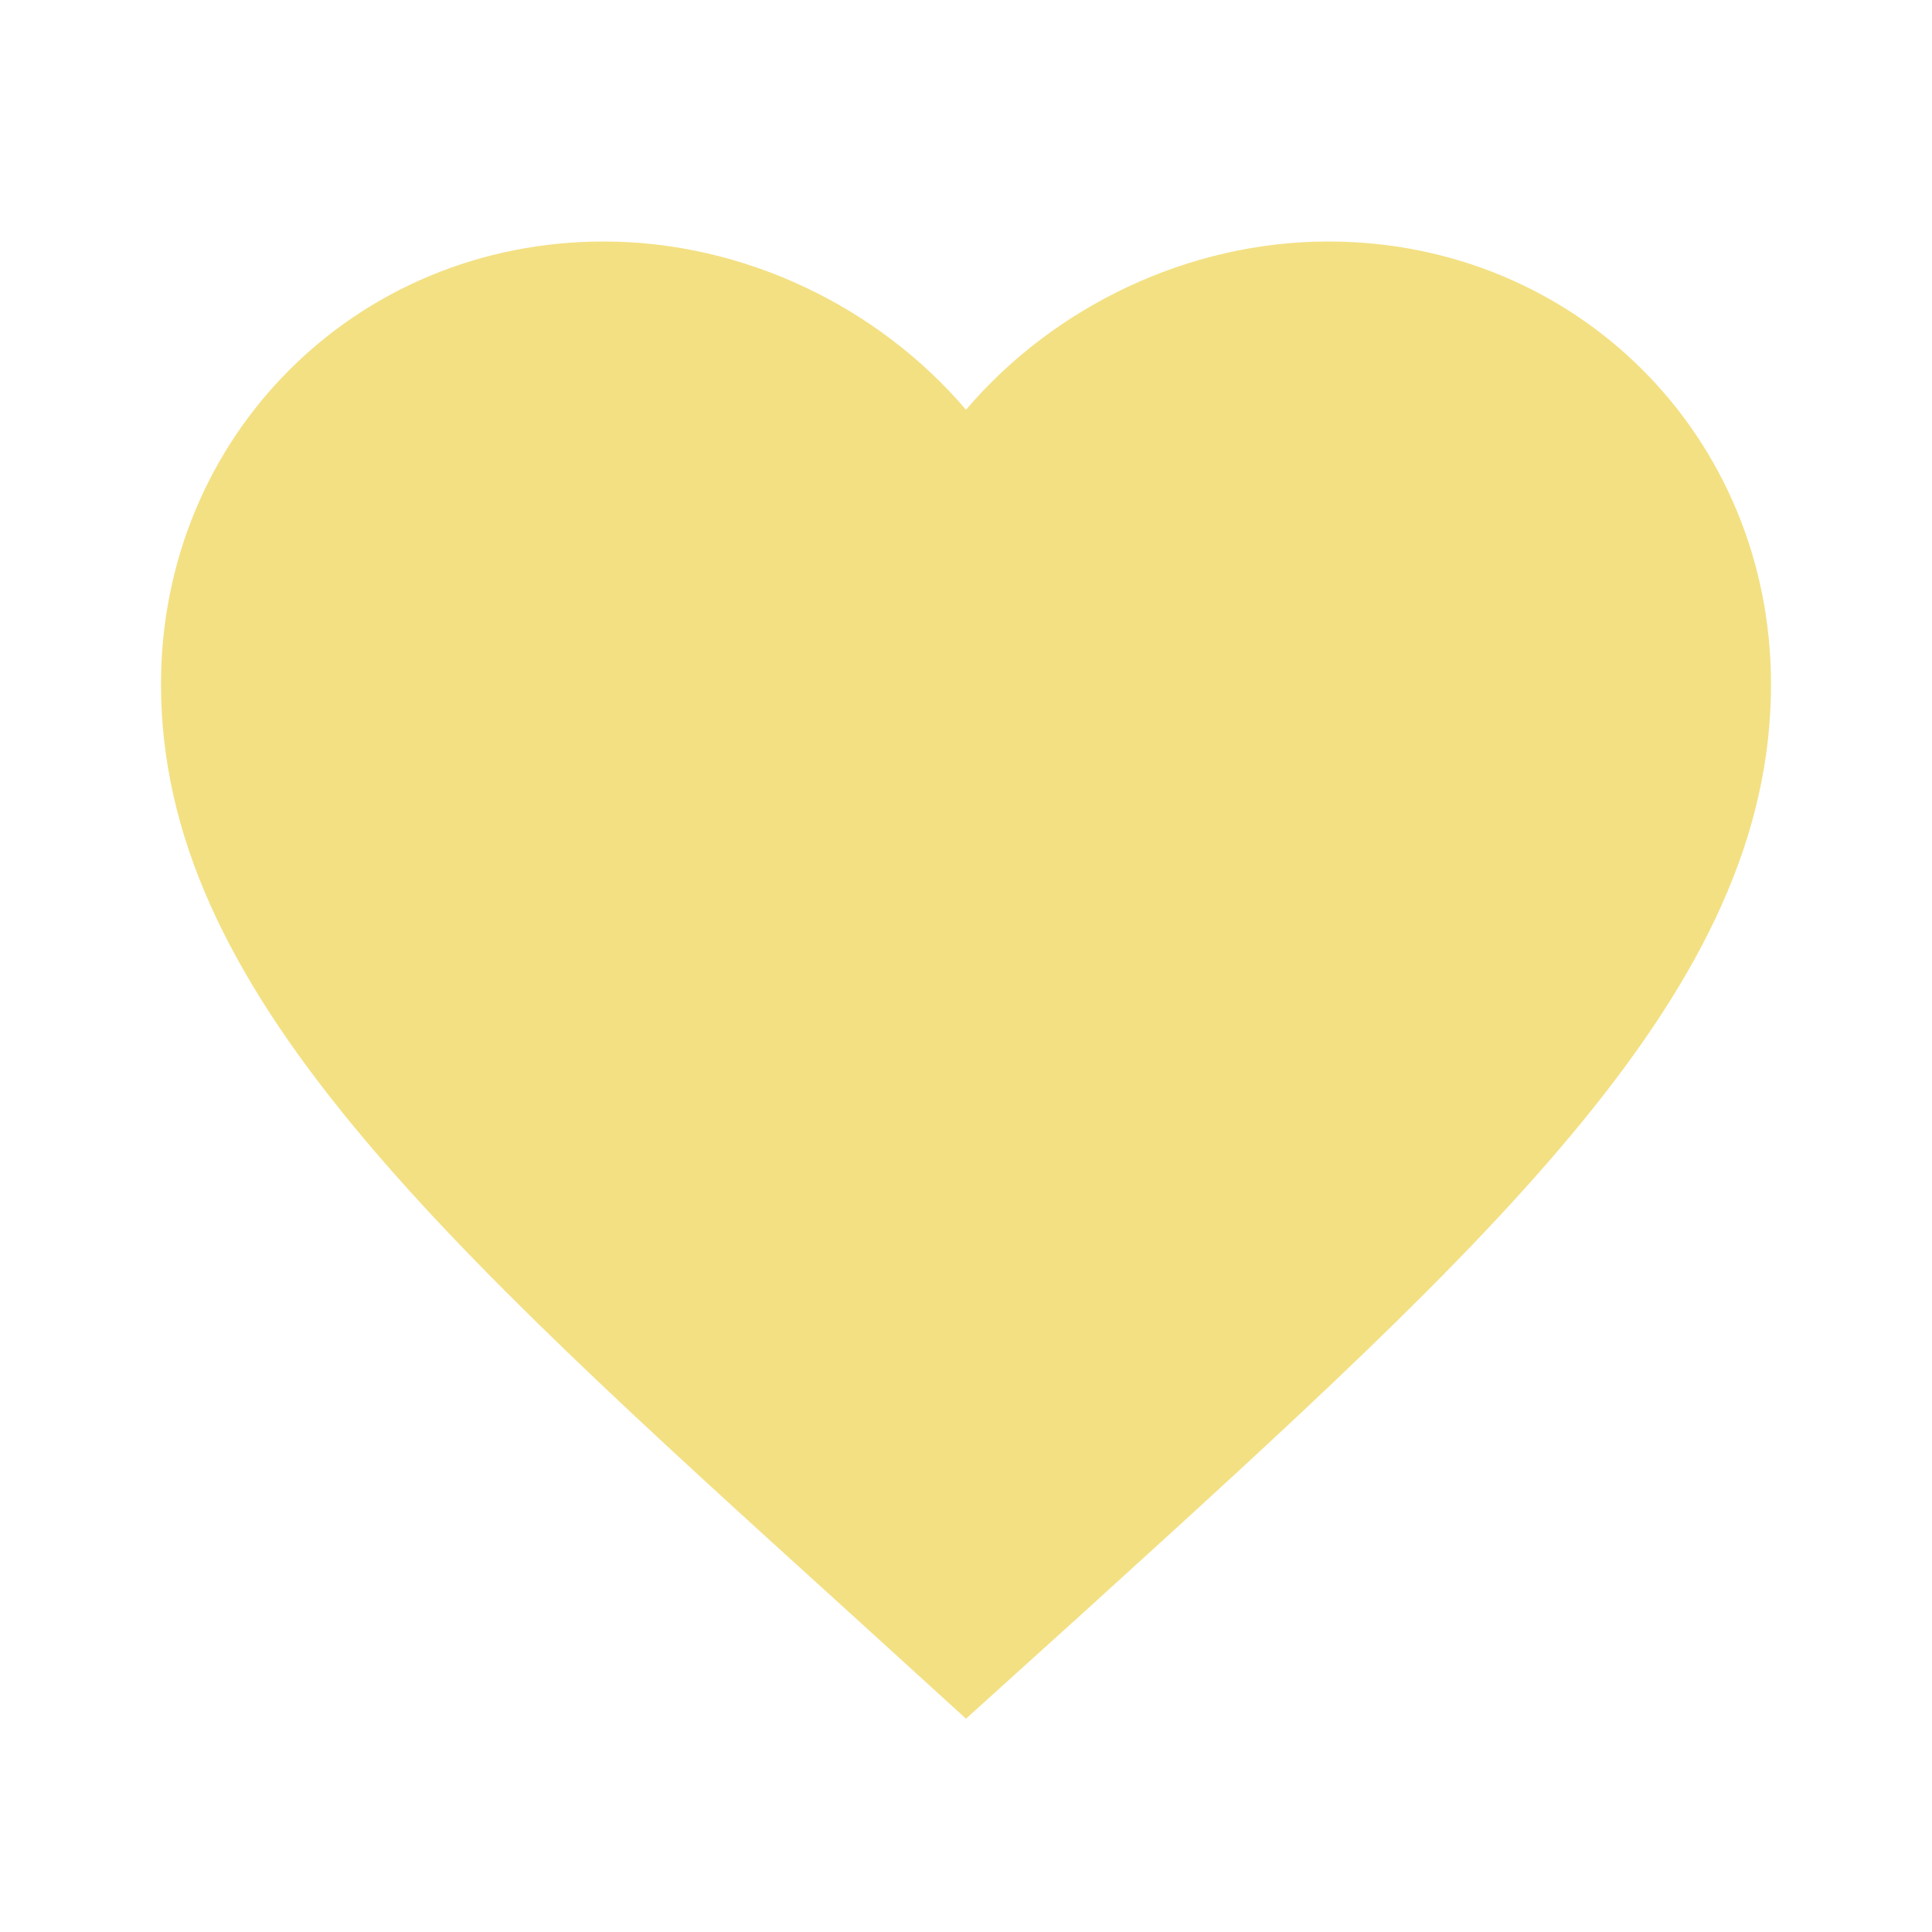
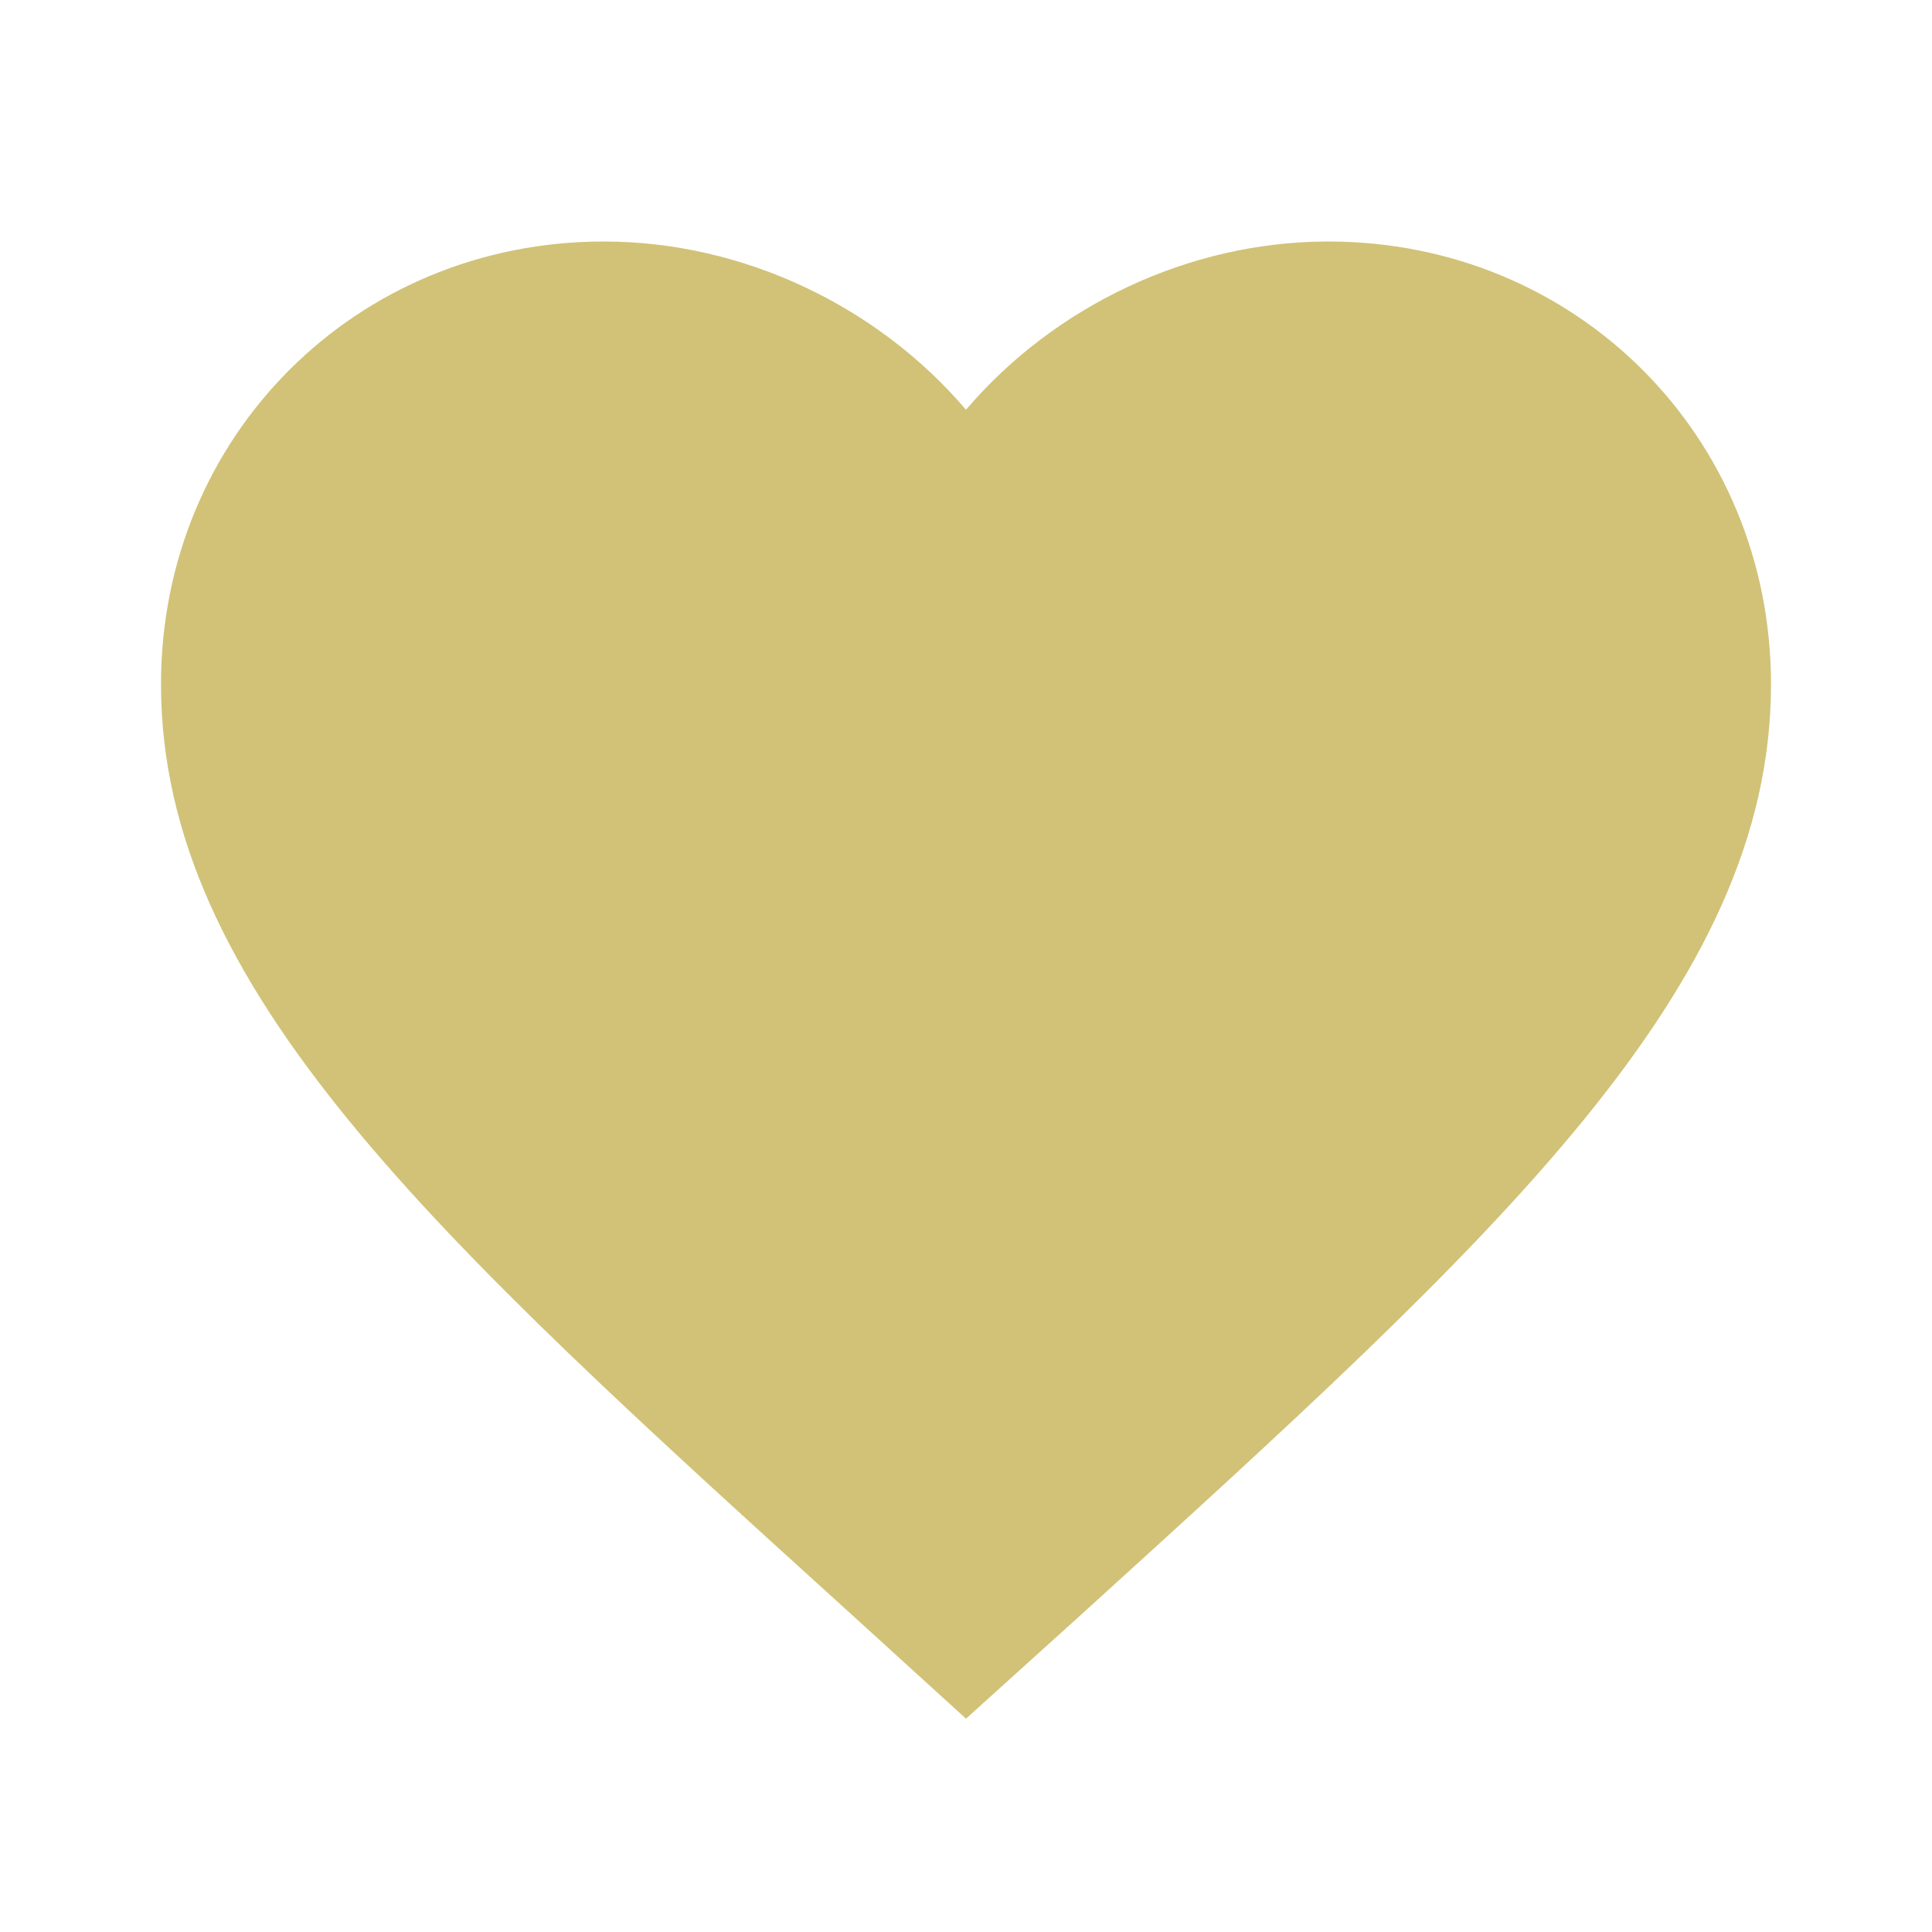
- <svg xmlns="http://www.w3.org/2000/svg" fill="#f3e083" height="24" viewBox="0 0 24 24" width="24">
+ <svg xmlns="http://www.w3.org/2000/svg" fill="#D1C277" height="24" viewBox="0 0 24 24" width="24">
  <path d="M0 0h24v24H0z" fill="none" />
  <path d="M12 21.35l-1.45-1.32C5.4 15.36 2 12.28 2 8.5 2 5.42 4.42 3 7.5 3c1.74 0 3.41.81 4.5 2.09C13.09 3.81 14.76 3 16.5 3 19.58 3 22 5.42 22 8.5c0 3.78-3.4 6.86-8.55 11.54L12 21.35z" />
</svg>
